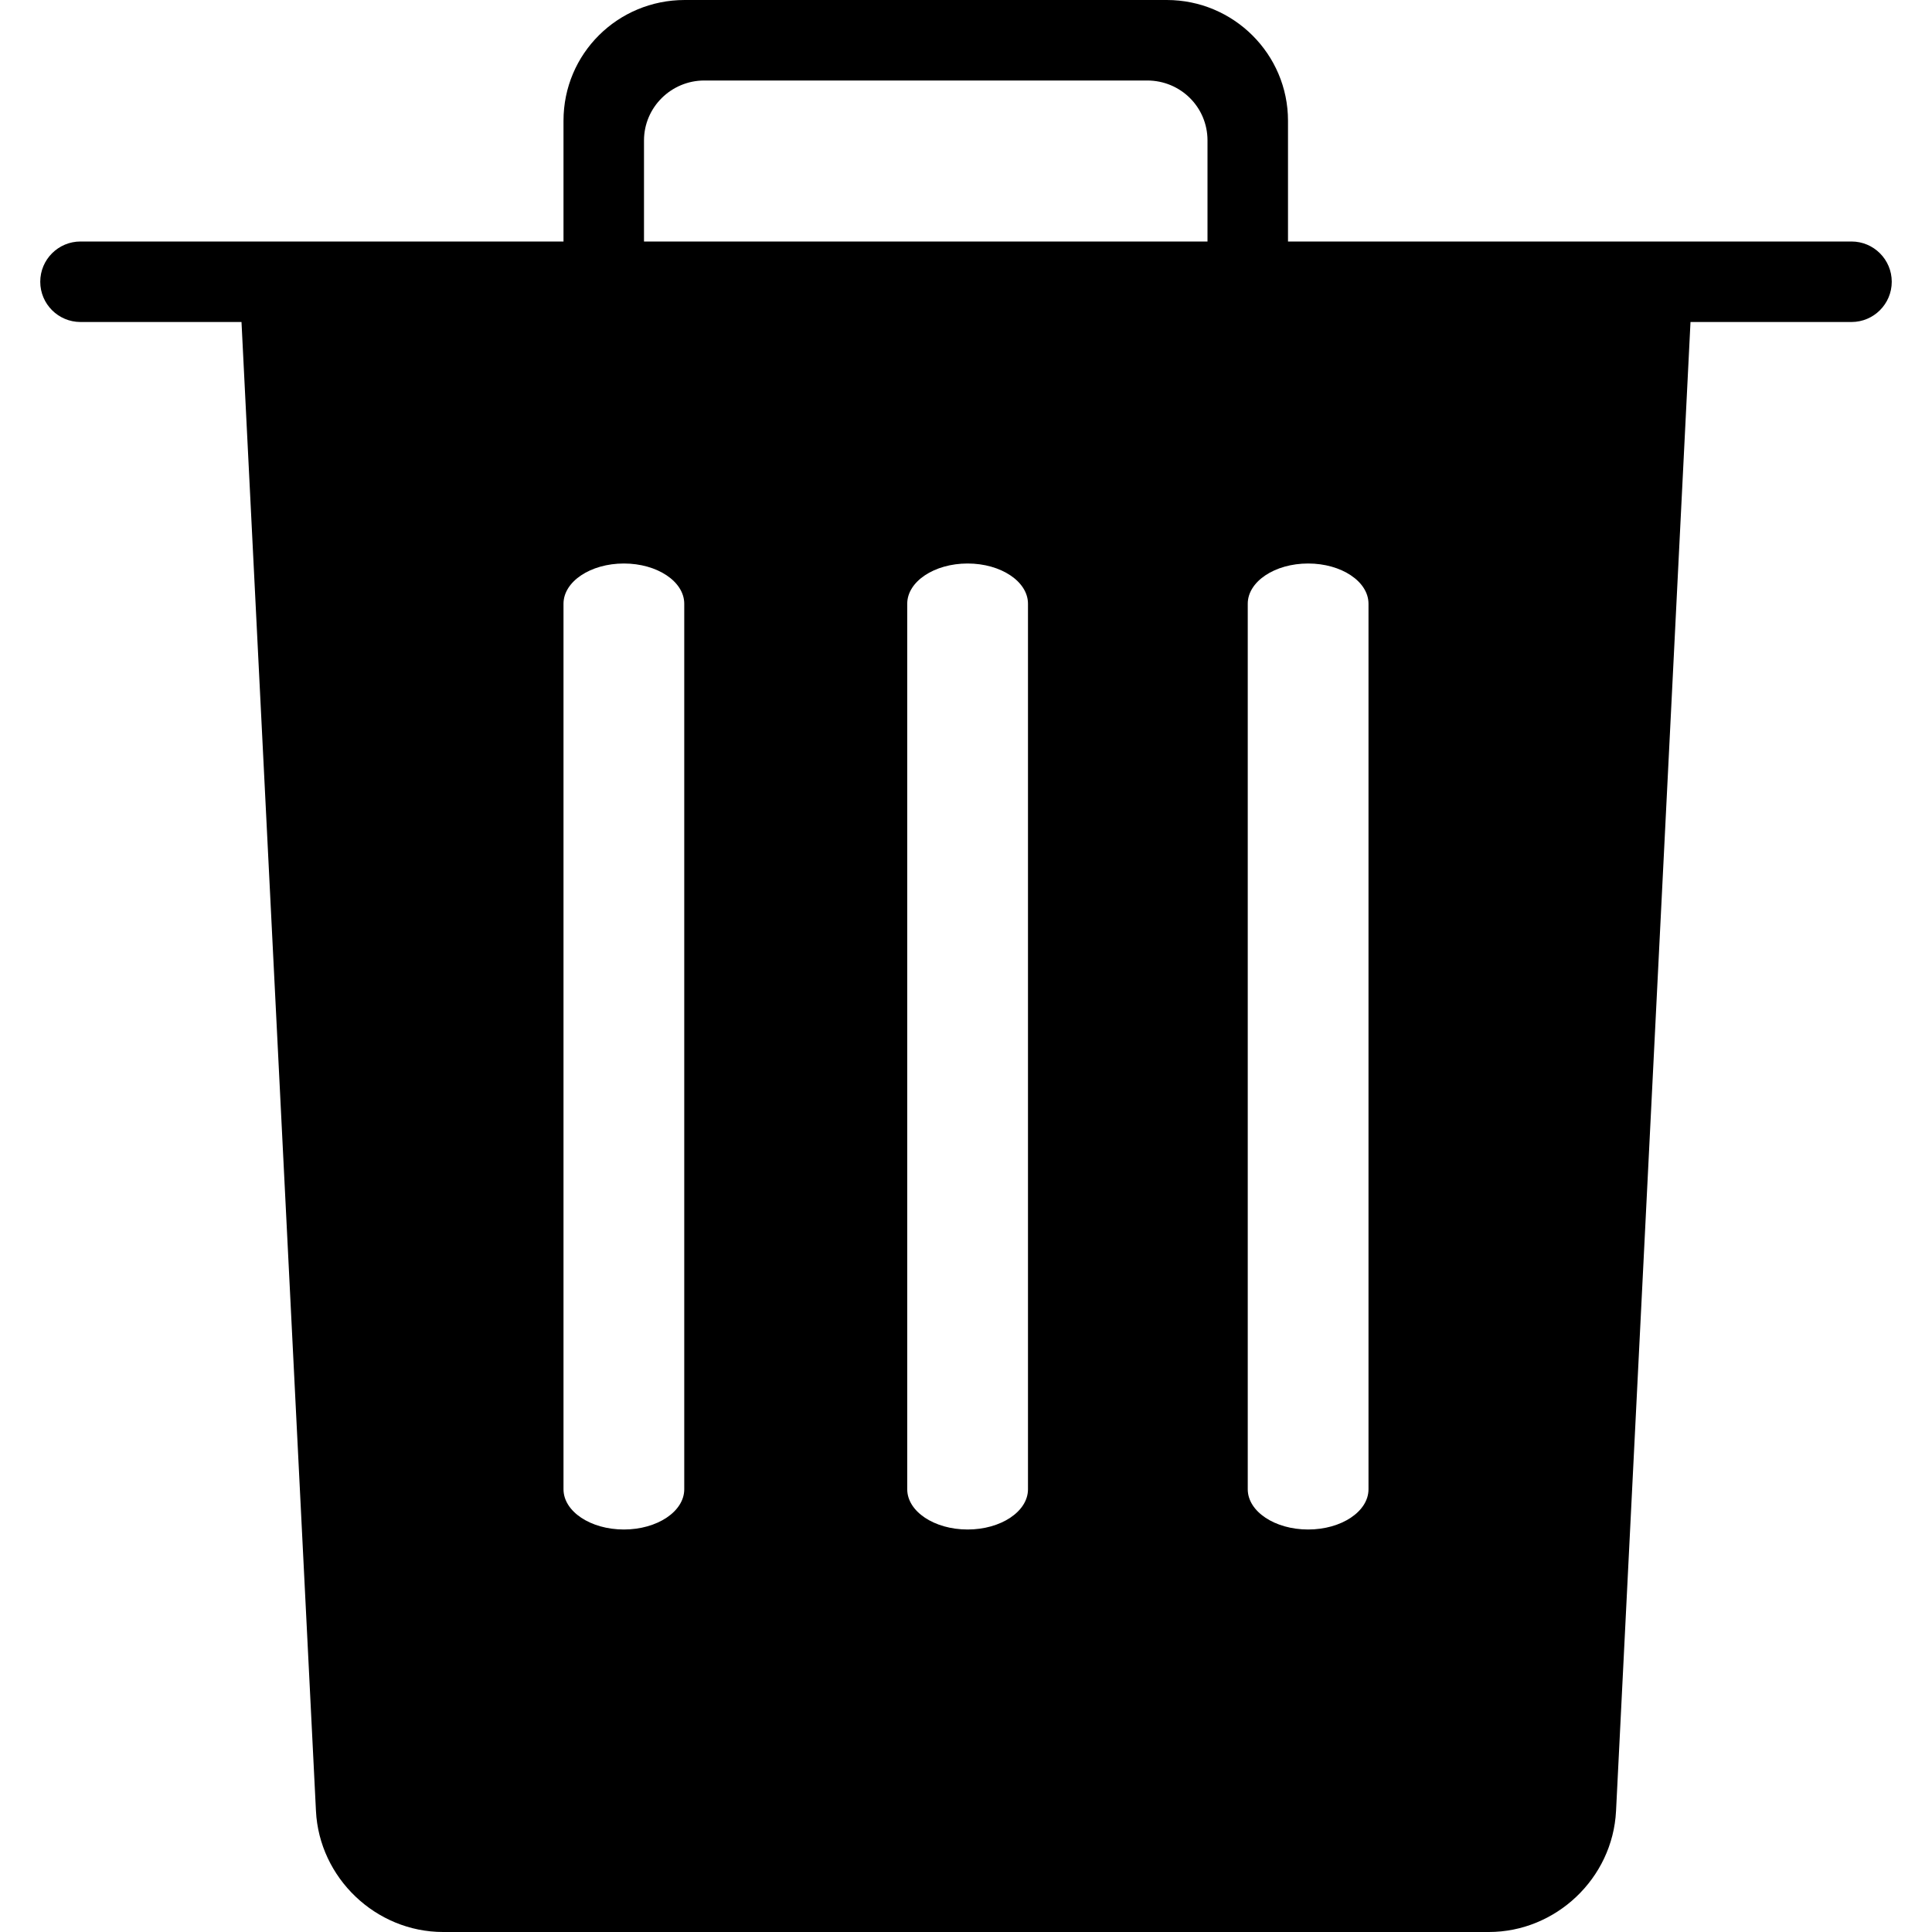
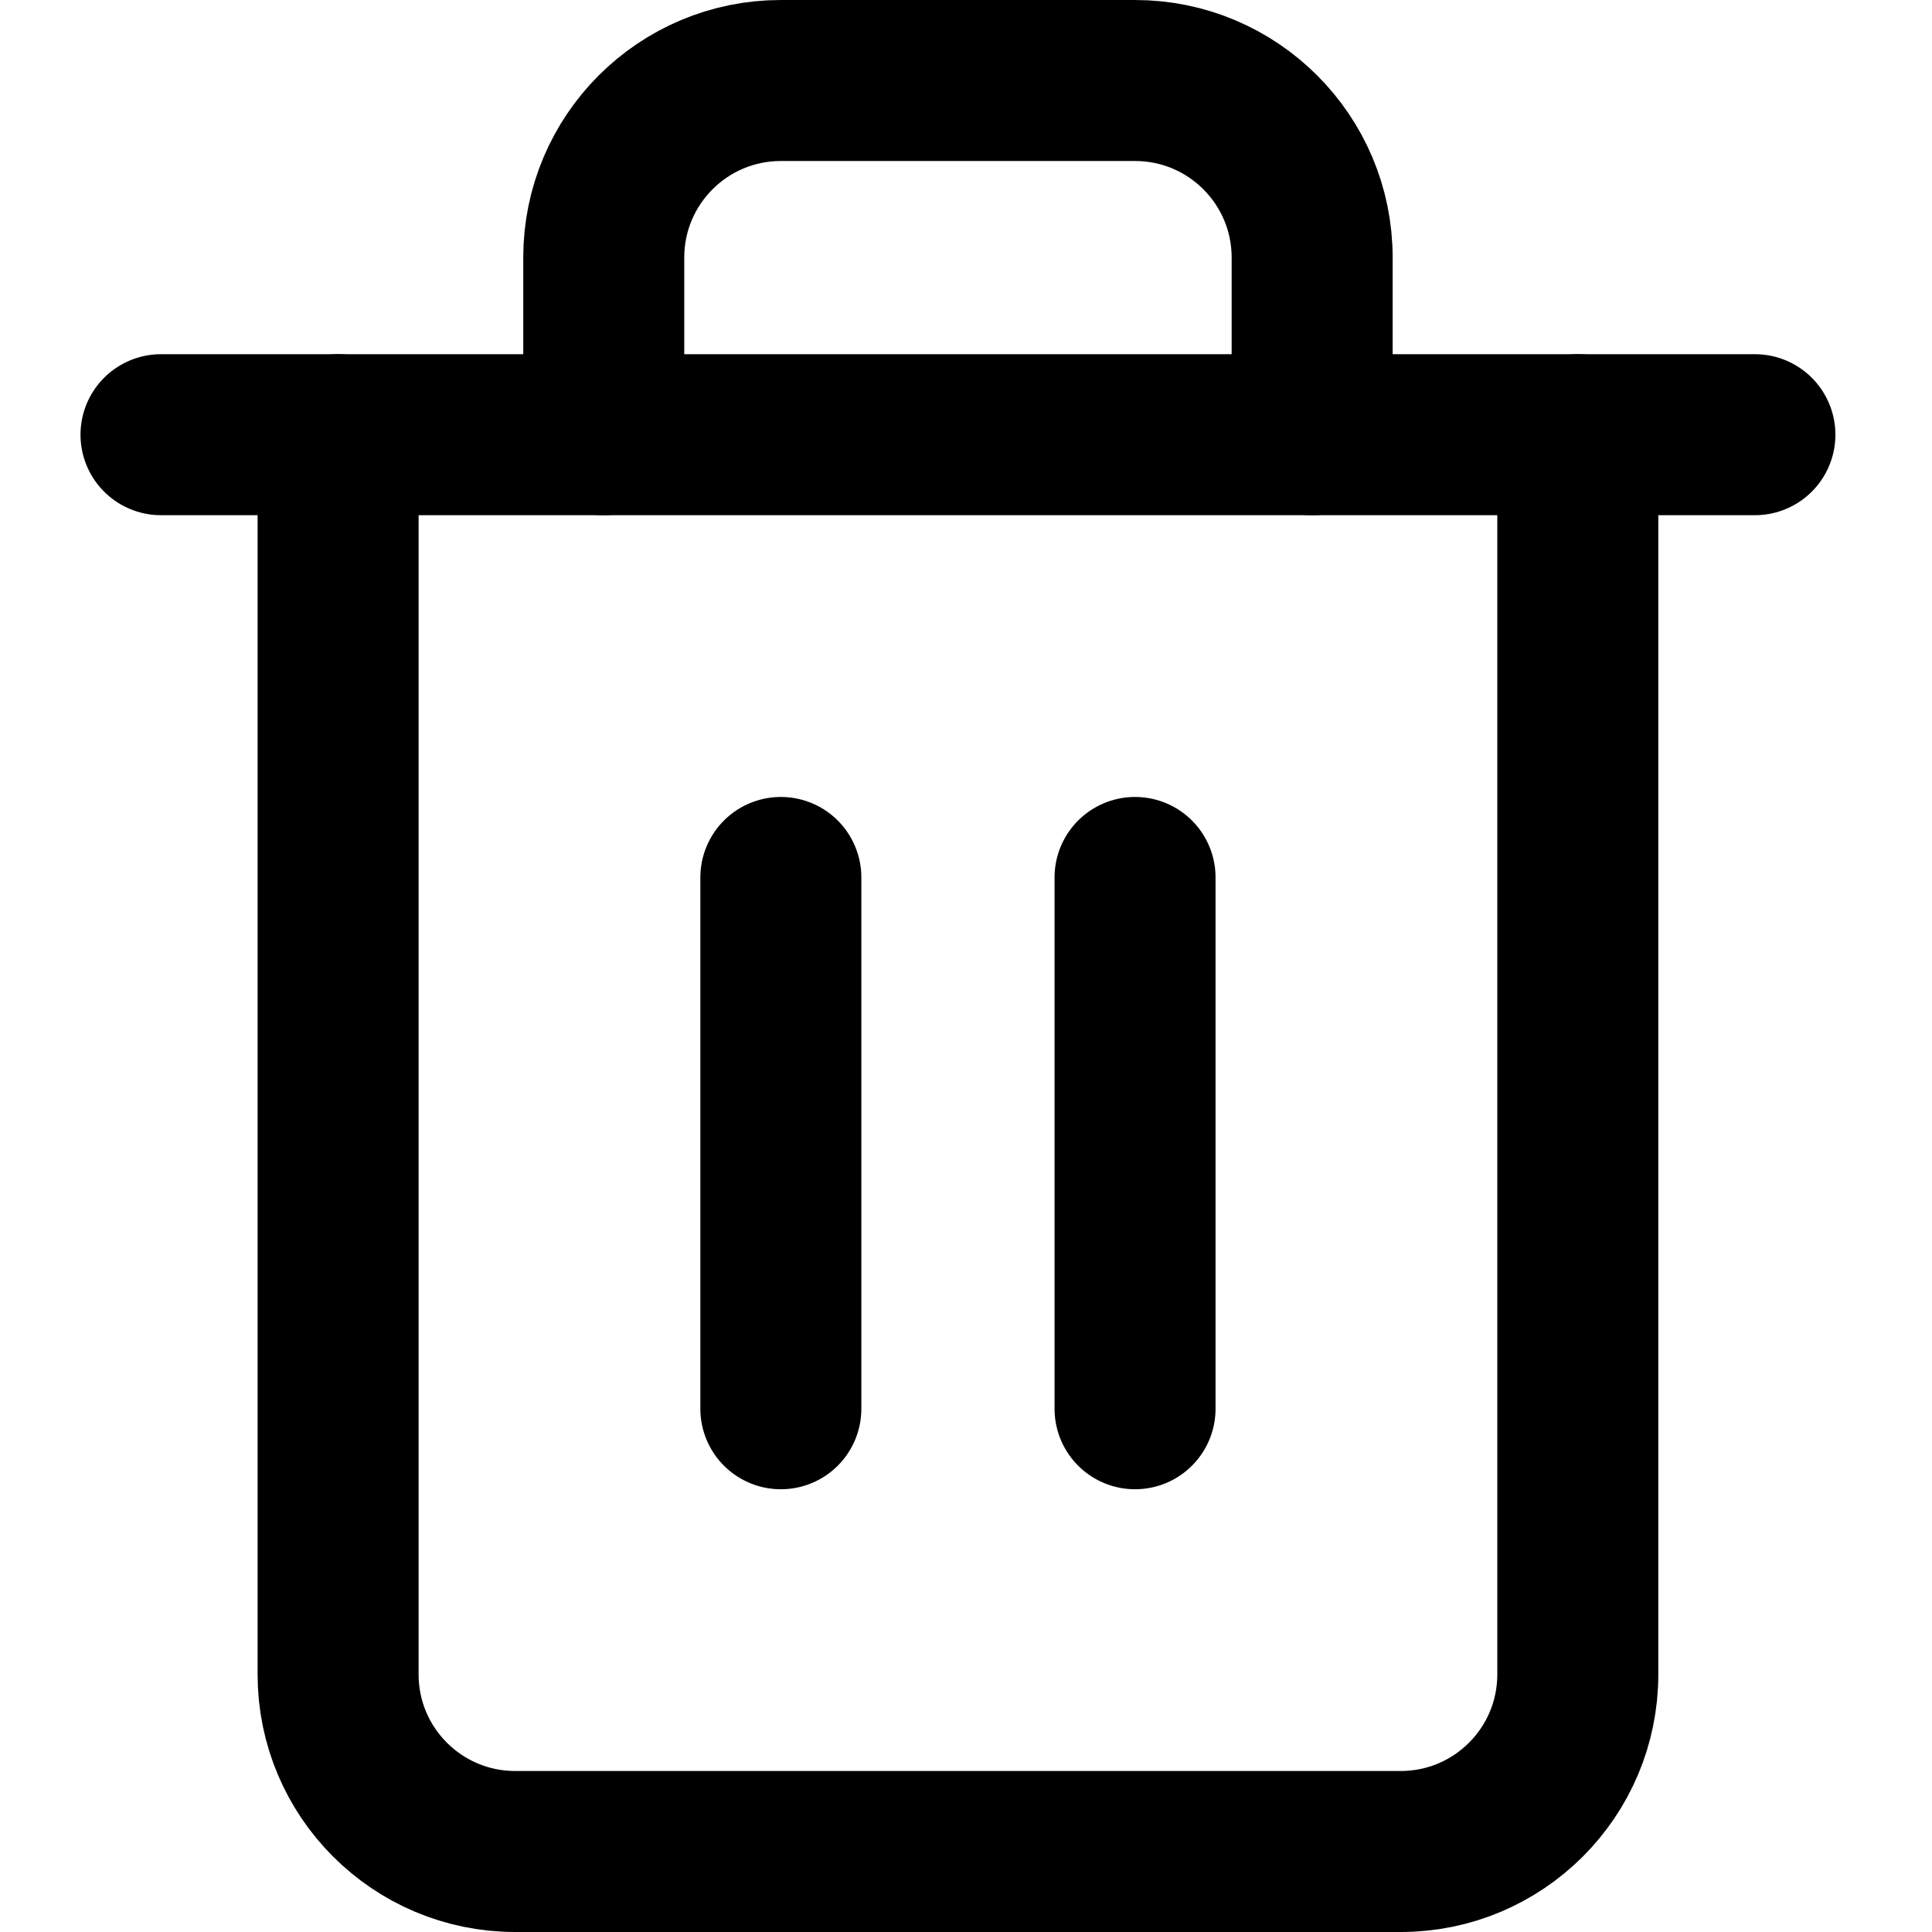
- <svg xmlns="http://www.w3.org/2000/svg" width="24px" height="24px" viewBox="0 0 24 24" version="1.1">
-   <defs />
-   <g id="Icons" stroke="none" stroke-width="1">
-     <g id="trash">
-       <path d="M18.5,3 L23,3 C23.276,3 23.5,3.224 23.5,3.5 C23.5,3.776 23.276,4 23,4 L21,4 L20.075,22.497 C20.033,23.335 19.326,24 18.495,24 L5.505,24 C4.667,24 3.966,23.327 3.925,22.497 L3,4 L1,4 C0.724,4 0.5,3.776 0.5,3.5 C0.5,3.224 0.724,3 1,3 L3.5,3 L7,3 L7,1.5 C7,0.666 7.674,0 8.506,0 L14.494,0 C15.324,0 16,0.672 16,1.5 L16,3 L18.5,3 Z M14.251,1 L8.749,1 C8.338,1 8,1.333 8,1.745 L8,3 L15,3 L15,1.745 C15,1.33 14.665,1 14.251,1 Z M7.75,19 C8.164,19 8.5,18.776 8.5,18.5 L8.5,7.5 C8.5,7.224 8.164,7 7.75,7 C7.336,7 7,7.224 7,7.5 L7,18.5 C7,18.776 7.336,19 7.75,19 Z M12.02,19 C12.434,19 12.77,18.776 12.77,18.5 L12.77,7.5 C12.77,7.224 12.434,7 12.02,7 C11.606,7 11.27,7.224 11.27,7.5 L11.27,18.5 C11.27,18.776 11.606,19 12.02,19 Z M16.25,19 C16.664,19 17,18.776 17,18.5 L17,7.5 C17,7.224 16.664,7 16.25,7 C15.836,7 15.5,7.224 15.5,7.5 L15.5,18.5 C15.5,18.776 15.836,19 16.25,19 Z" id="Combined-Shape" />
-     </g>
+ <svg xmlns="http://www.w3.org/2000/svg" width="24" height="24" viewBox="0 0 24 24">
+   <g class="icon-stroke" stroke="#000000" fill="none" fill-rule="evenodd" stroke-width="2" transform="translate(2 1)" stroke-linecap="round" stroke-linejoin="round">
+     <polyline points="0 4.4 2.2 4.4 19.8 4.4" />
+     <path d="M17.6 4.4L17.6 19.8C17.6 21.015 16.615 22 15.4 22L4.4 22C3.185 22 2.2 21.015 2.2 19.8L2.2 4.4M5.5 4.4L5.5 2.2C5.5.985 6.485 0 7.7 0L12.1 0C13.315 0 14.3.985 14.3 2.2L14.3 4.4M7.7 9.9L7.7 16.5M12.1 9.9L12.1 16.5" />
  </g>
</svg>
